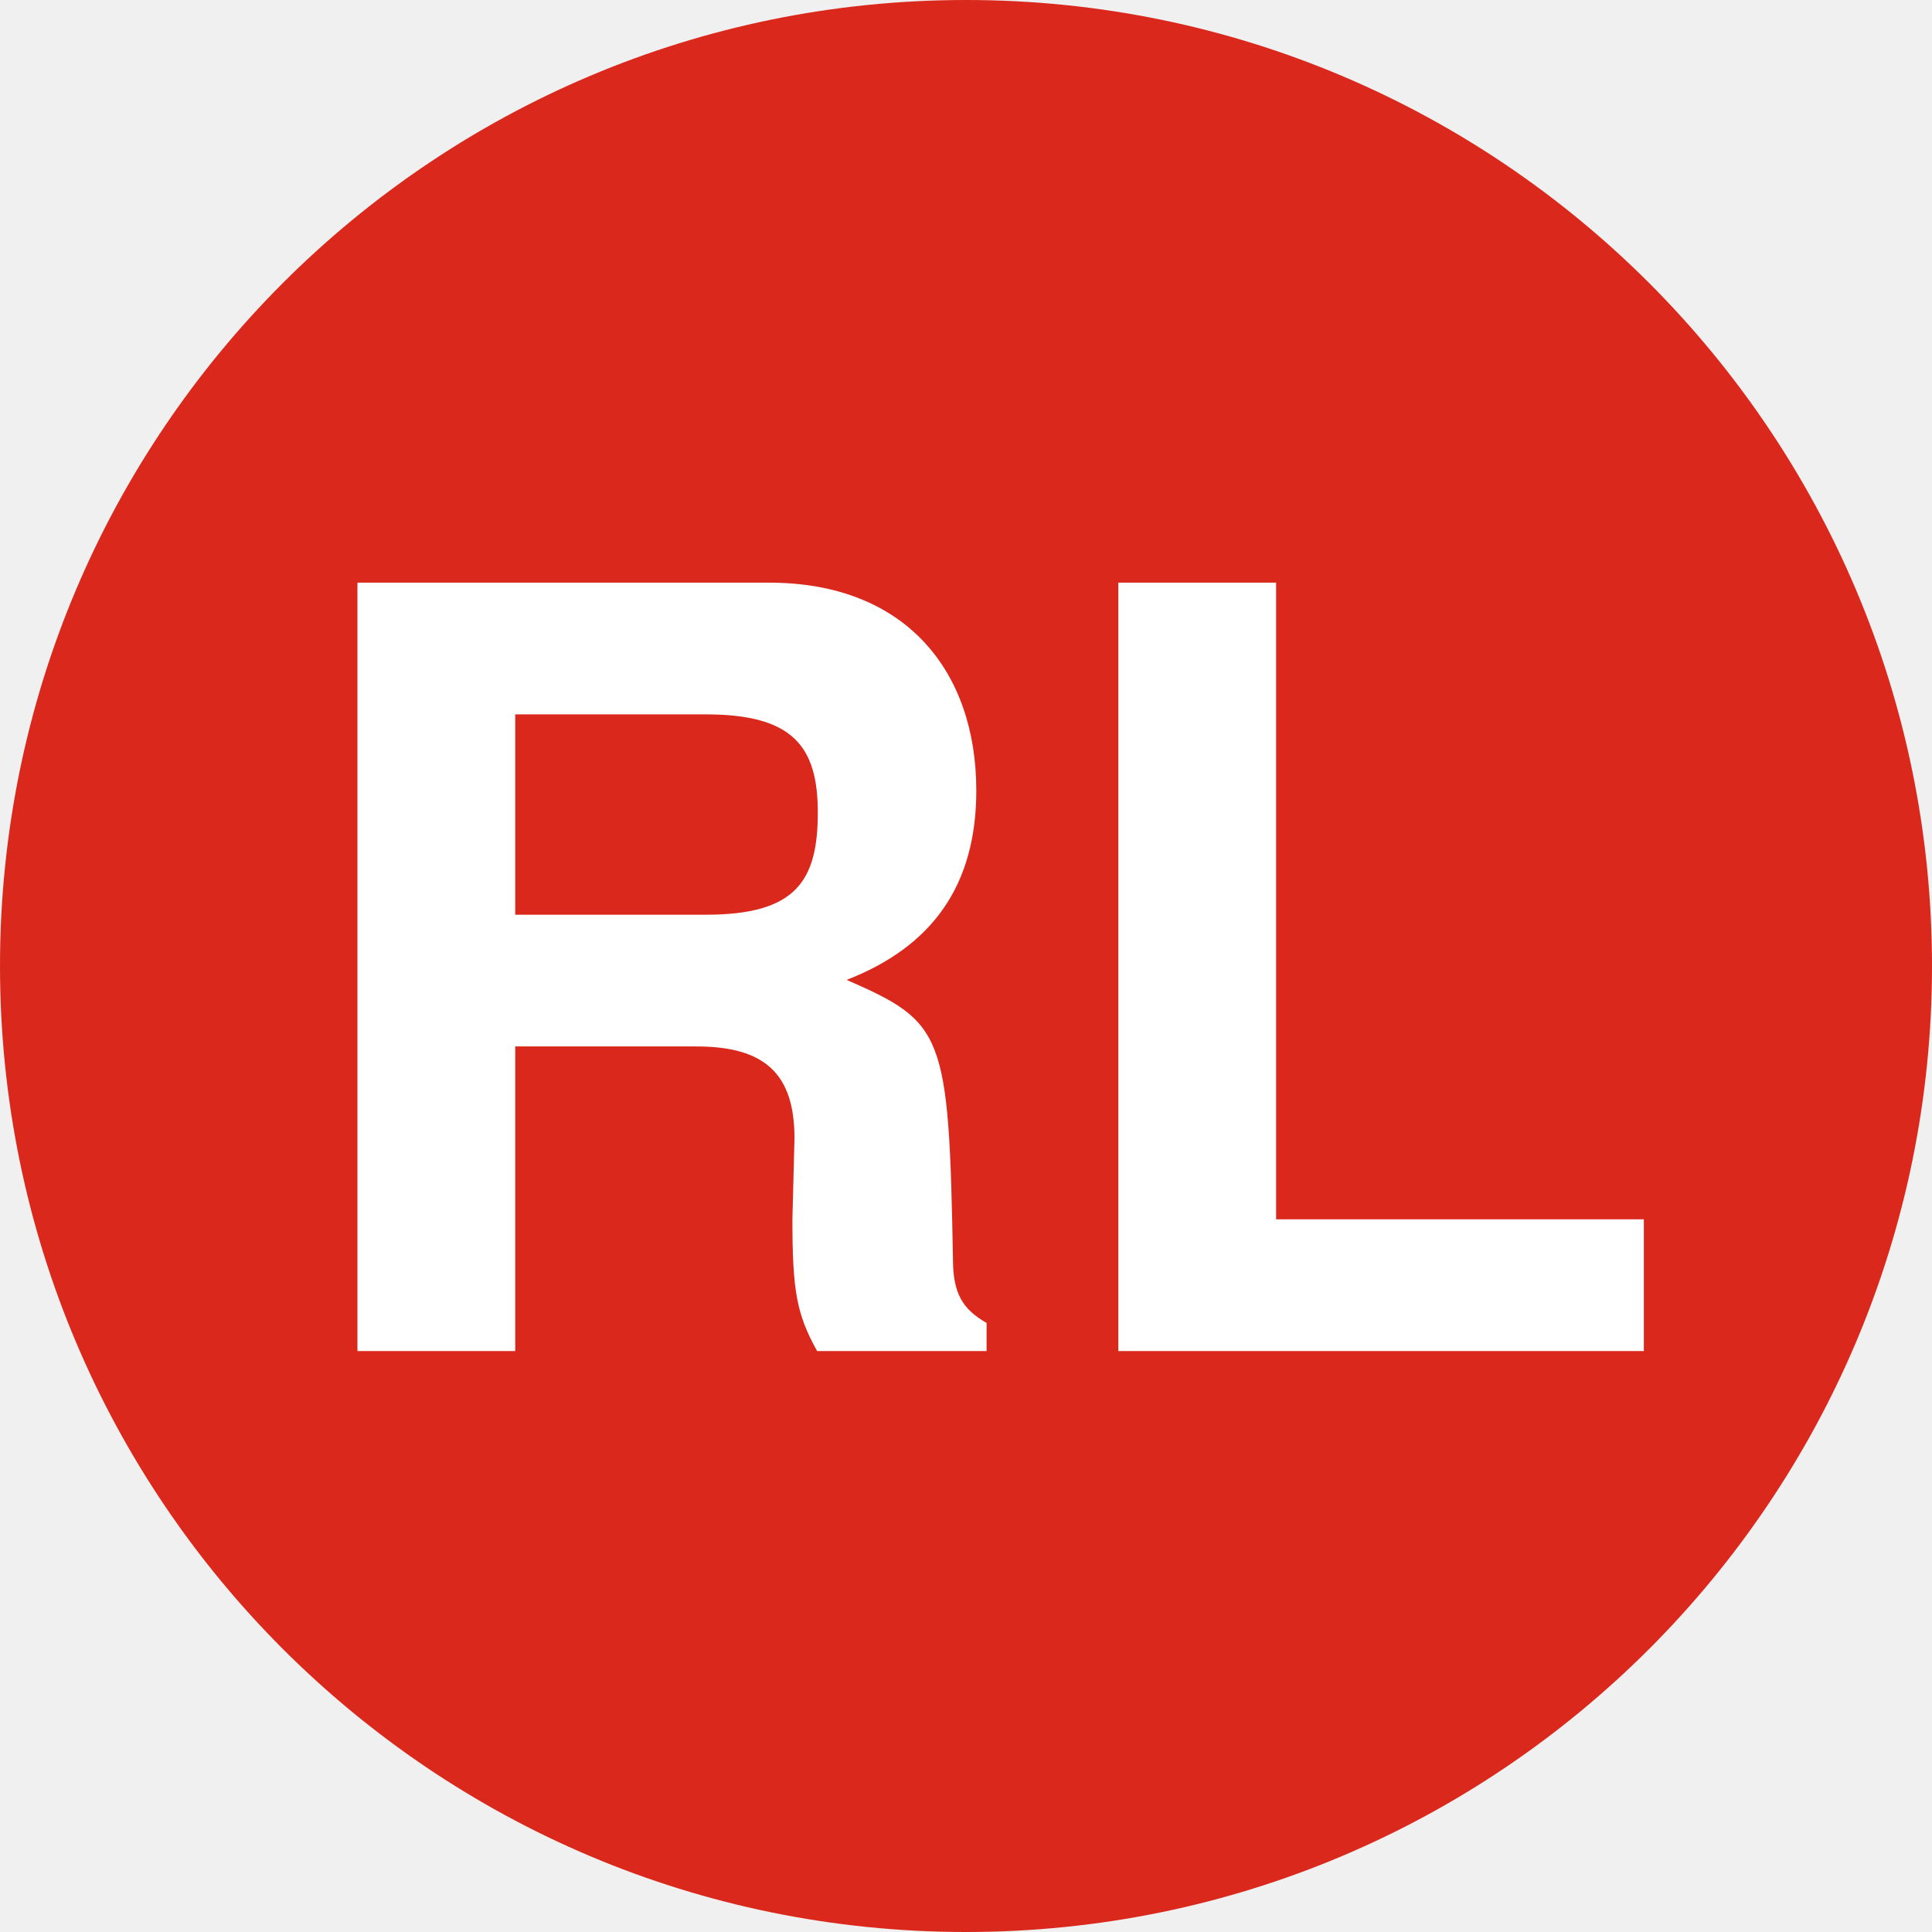
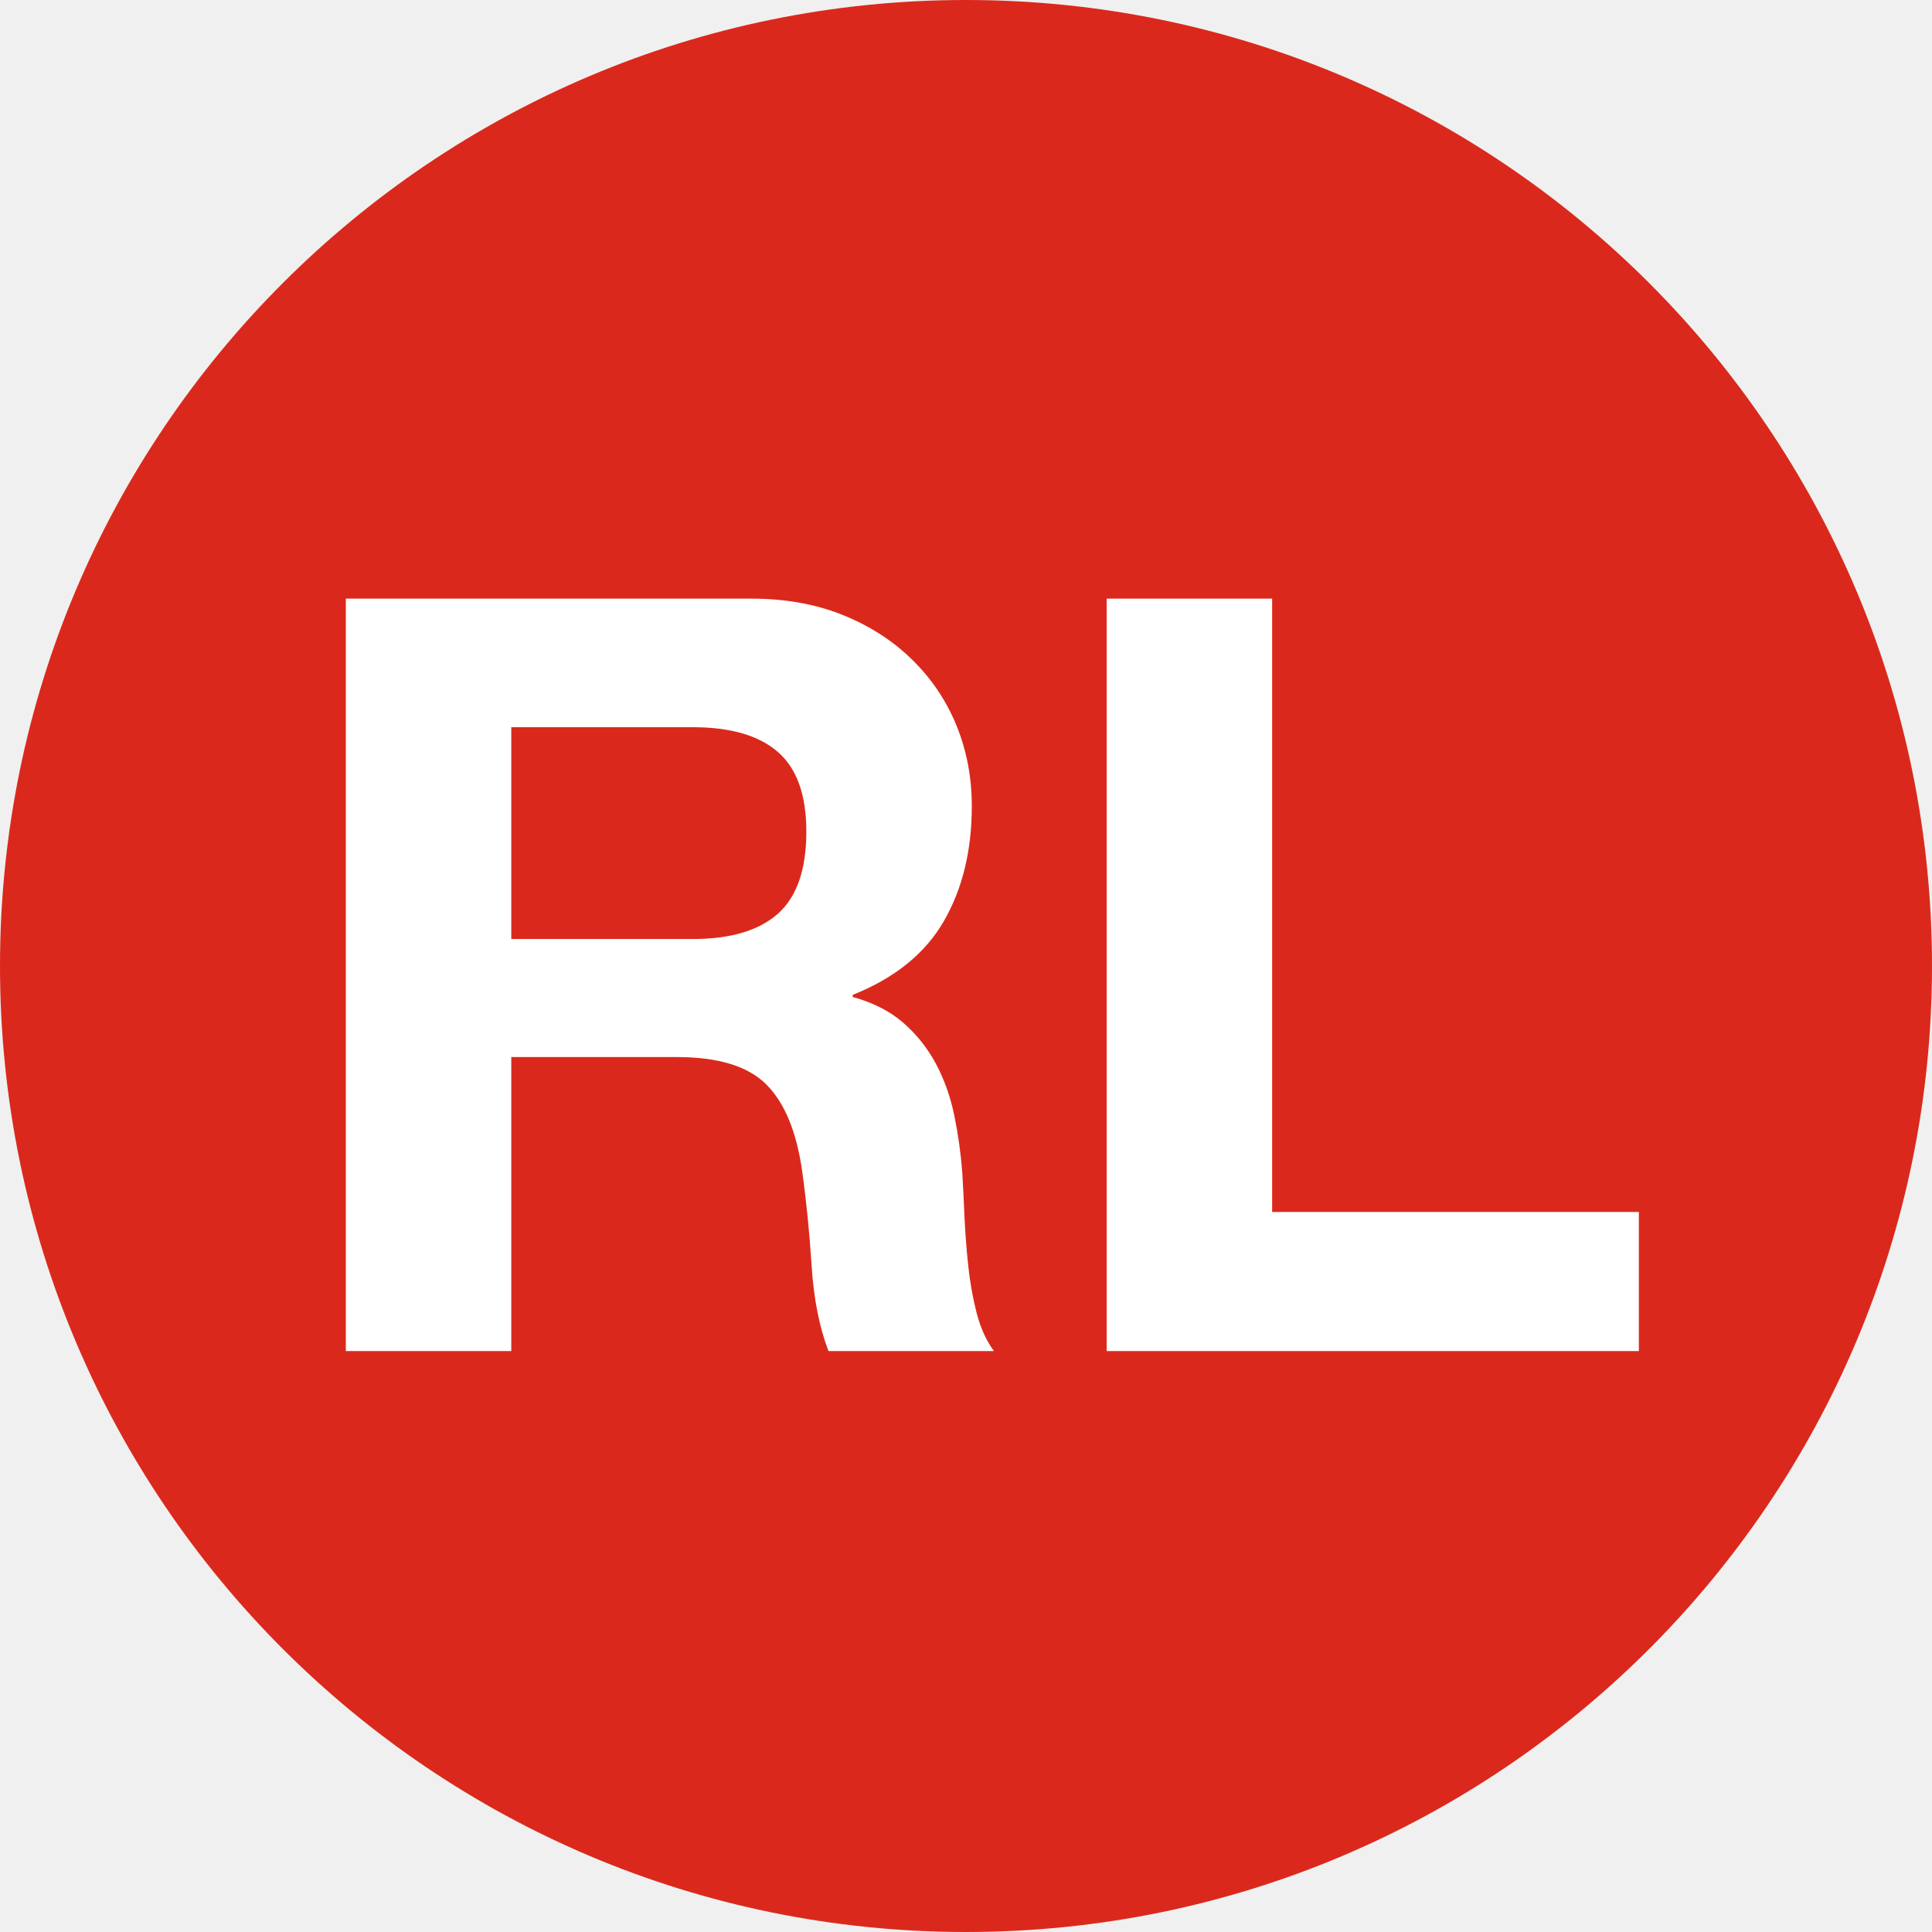
<svg xmlns="http://www.w3.org/2000/svg" width="44px" height="44px" viewBox="0 0 44 44" version="1.1">
  <g id="RL-Circle" stroke="none" stroke-width="1" fill="none" fill-rule="evenodd">
    <rect id="Pill" fill="#DA291C" x="7.10542736e-15" y="0" width="44" height="44" rx="22" />
-     <text id="Line" font-family="HelveticaNeue-Bold, Helvetica Neue" font-size="24" font-weight="bold" fill="#FFFFFF">
-       <tspan x="6.22" y="30.77">RL</tspan>
-     </text>
+     <g id="Line" transform="translate(7.876, 13.63352)" fill="#FFFFFF" fill-rule="nonzero">
+       <path d="M3.768,7.752 L3.768,2.928 L7.896,2.928 C8.76,2.928 9.408,3.116 9.84,3.492 C10.272,3.868 10.488,4.472 10.488,5.304 C10.488,6.168 10.272,6.792 9.84,7.176 C9.408,7.56 8.76,7.752 7.896,7.752 L3.768,7.752 Z M0,0 L0,17.136 L3.768,17.136 L3.768,10.44 L7.536,10.44 C8.48,10.44 9.16,10.648 9.576,11.064 C9.992,11.48 10.264,12.136 10.392,13.032 C10.488,13.72 10.56,14.44 10.608,15.192 C10.656,15.944 10.784,16.592 10.992,17.136 L14.76,17.136 C14.584,16.896 14.452,16.604 14.364,16.26 C14.276,15.916 14.212,15.552 14.172,15.168 C14.132,14.784 14.104,14.408 14.088,14.04 C14.072,13.672 14.056,13.352 14.04,13.08 C14.008,12.648 13.948,12.216 13.86,11.784 C13.772,11.352 13.632,10.956 13.44,10.596 C13.248,10.236 13,9.924 12.696,9.66 C12.392,9.396 12.008,9.2 11.544,9.072 L11.544,9.024 C12.504,8.64 13.196,8.08 13.62,7.344 C14.044,6.608 14.256,5.736 14.256,4.728 C14.256,4.072 14.14,3.46 13.908,2.892 C13.676,2.324 13.34,1.824 12.9,1.392 C12.46,0.96 11.932,0.62 11.316,0.372 C10.7,0.124 10.008,0 9.24,0 L0,0 Z" id="Shape" />
+       <polygon id="Path" points="17.328 0 17.328 17.136 29.448 17.136 29.448 13.968 21.096 13.968 21.096 0" />
+     </g>
  </g>
</svg>
